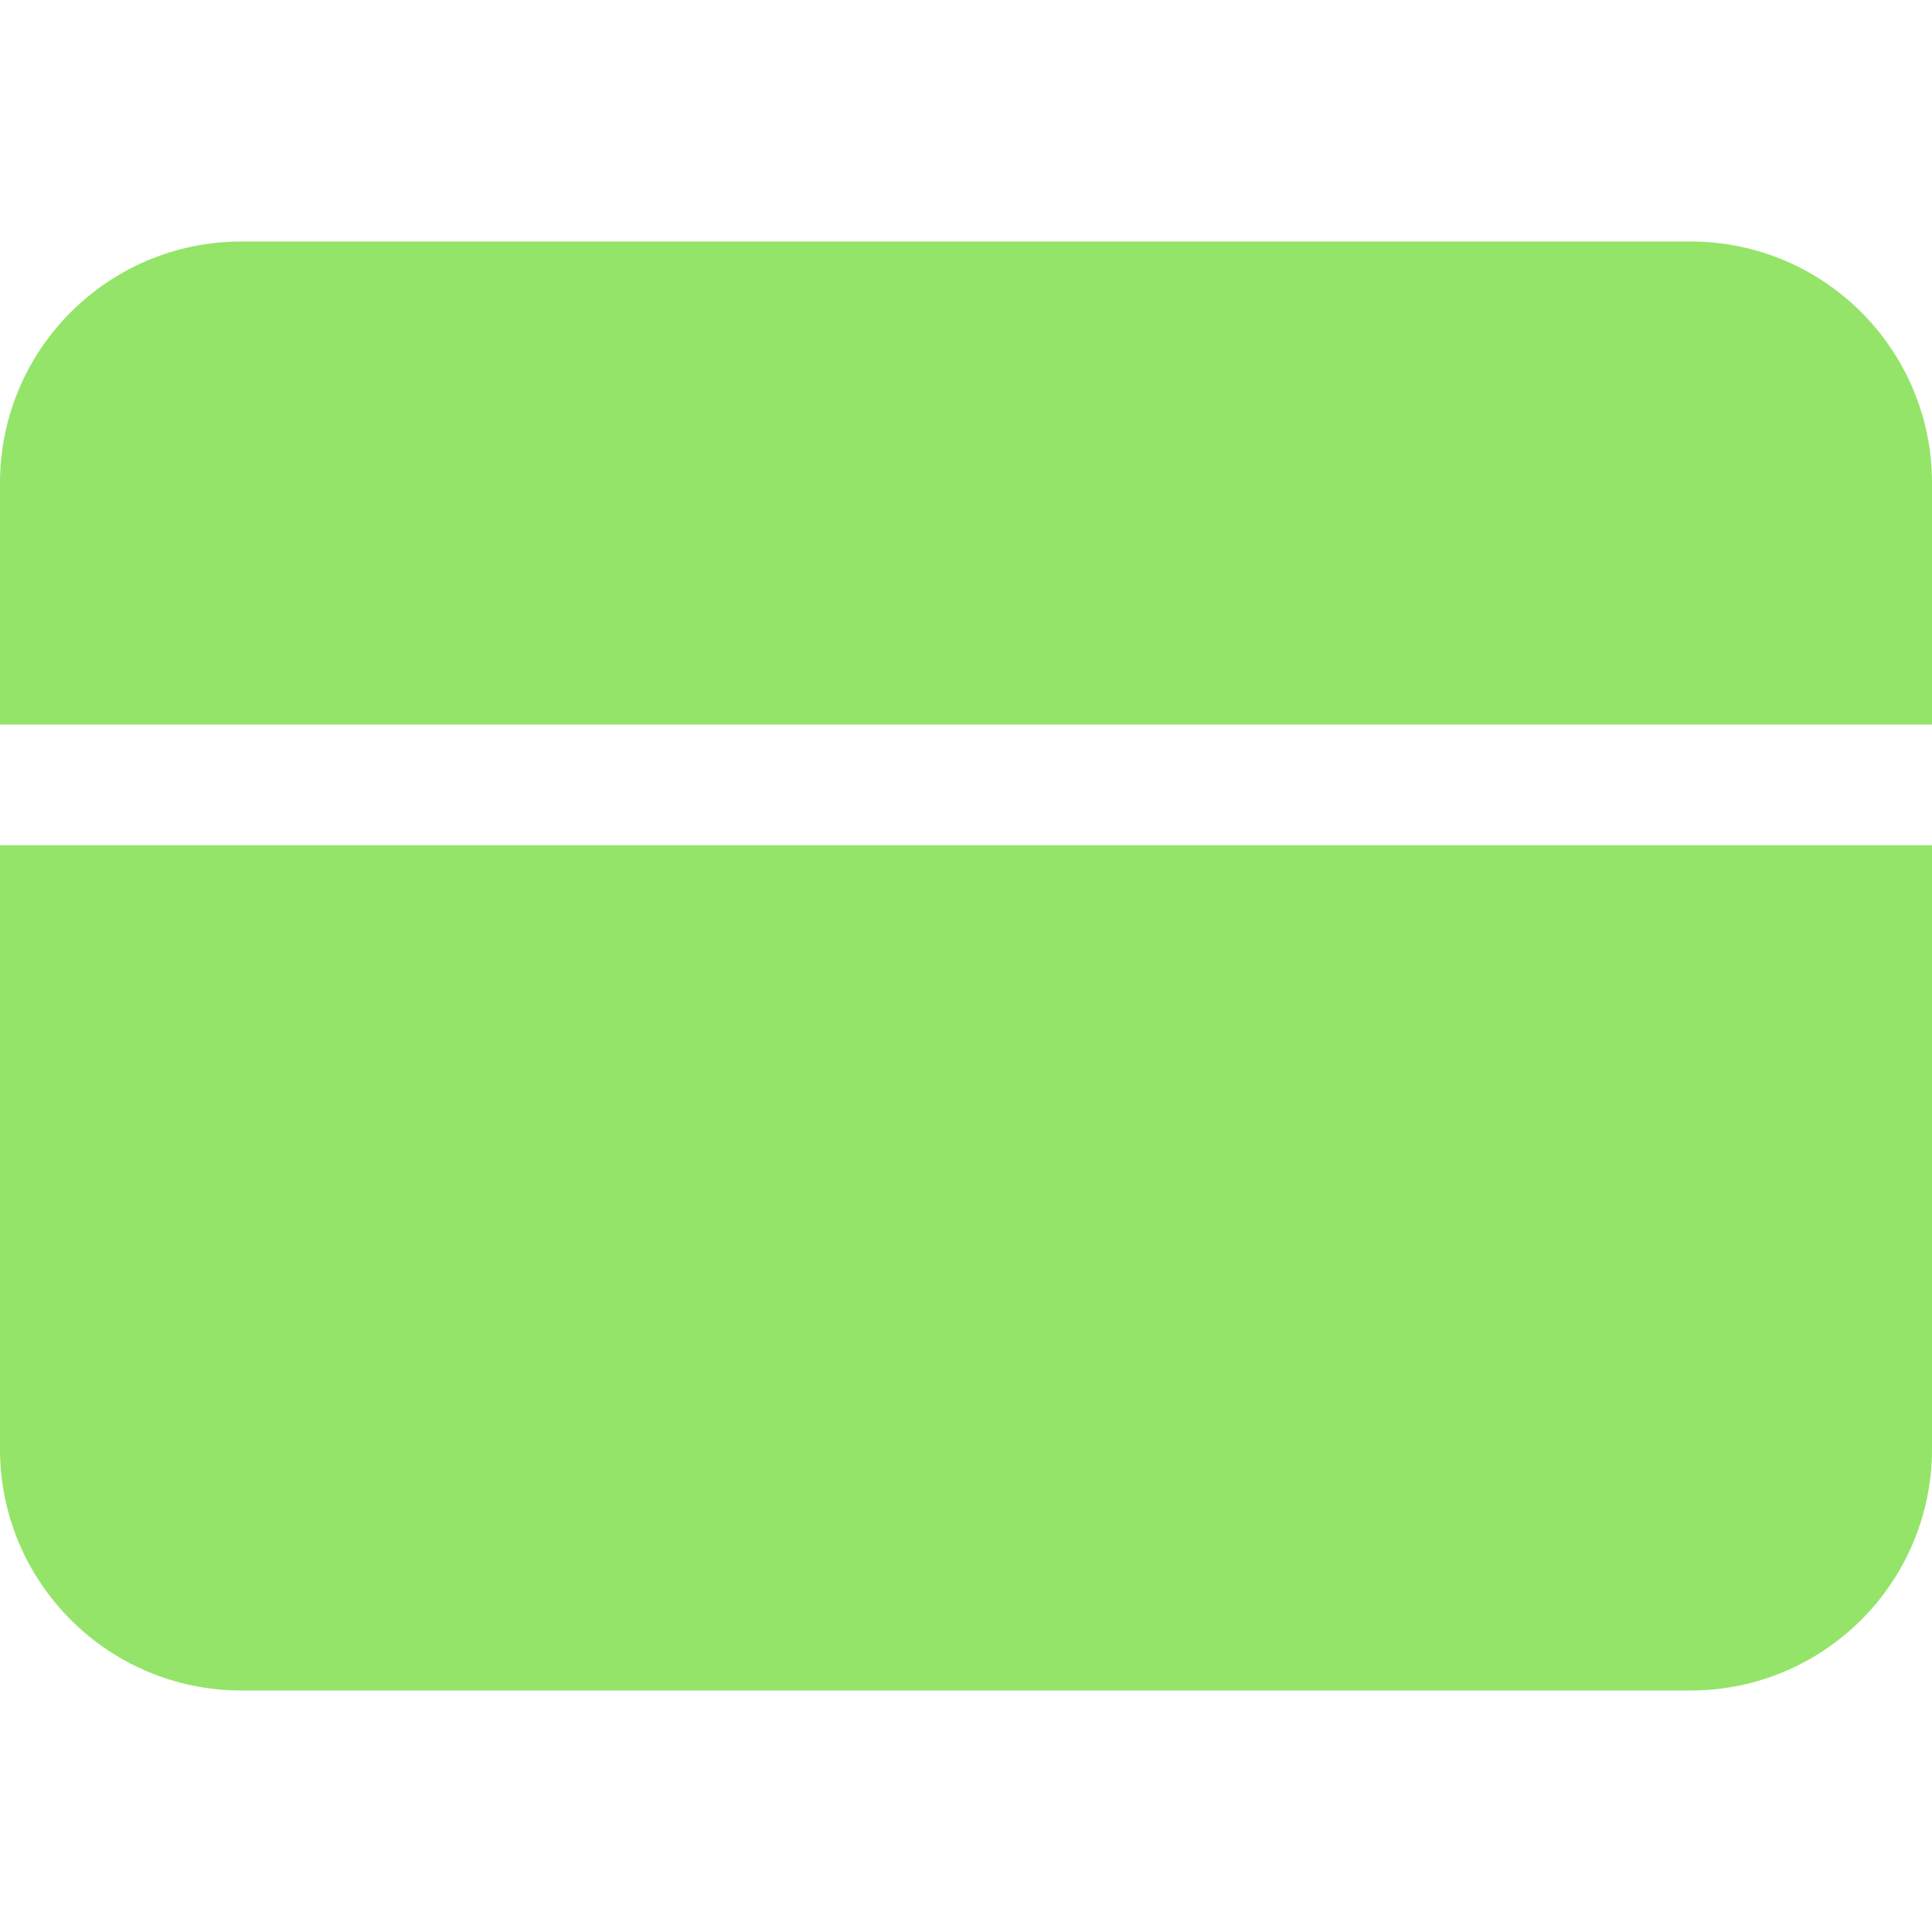
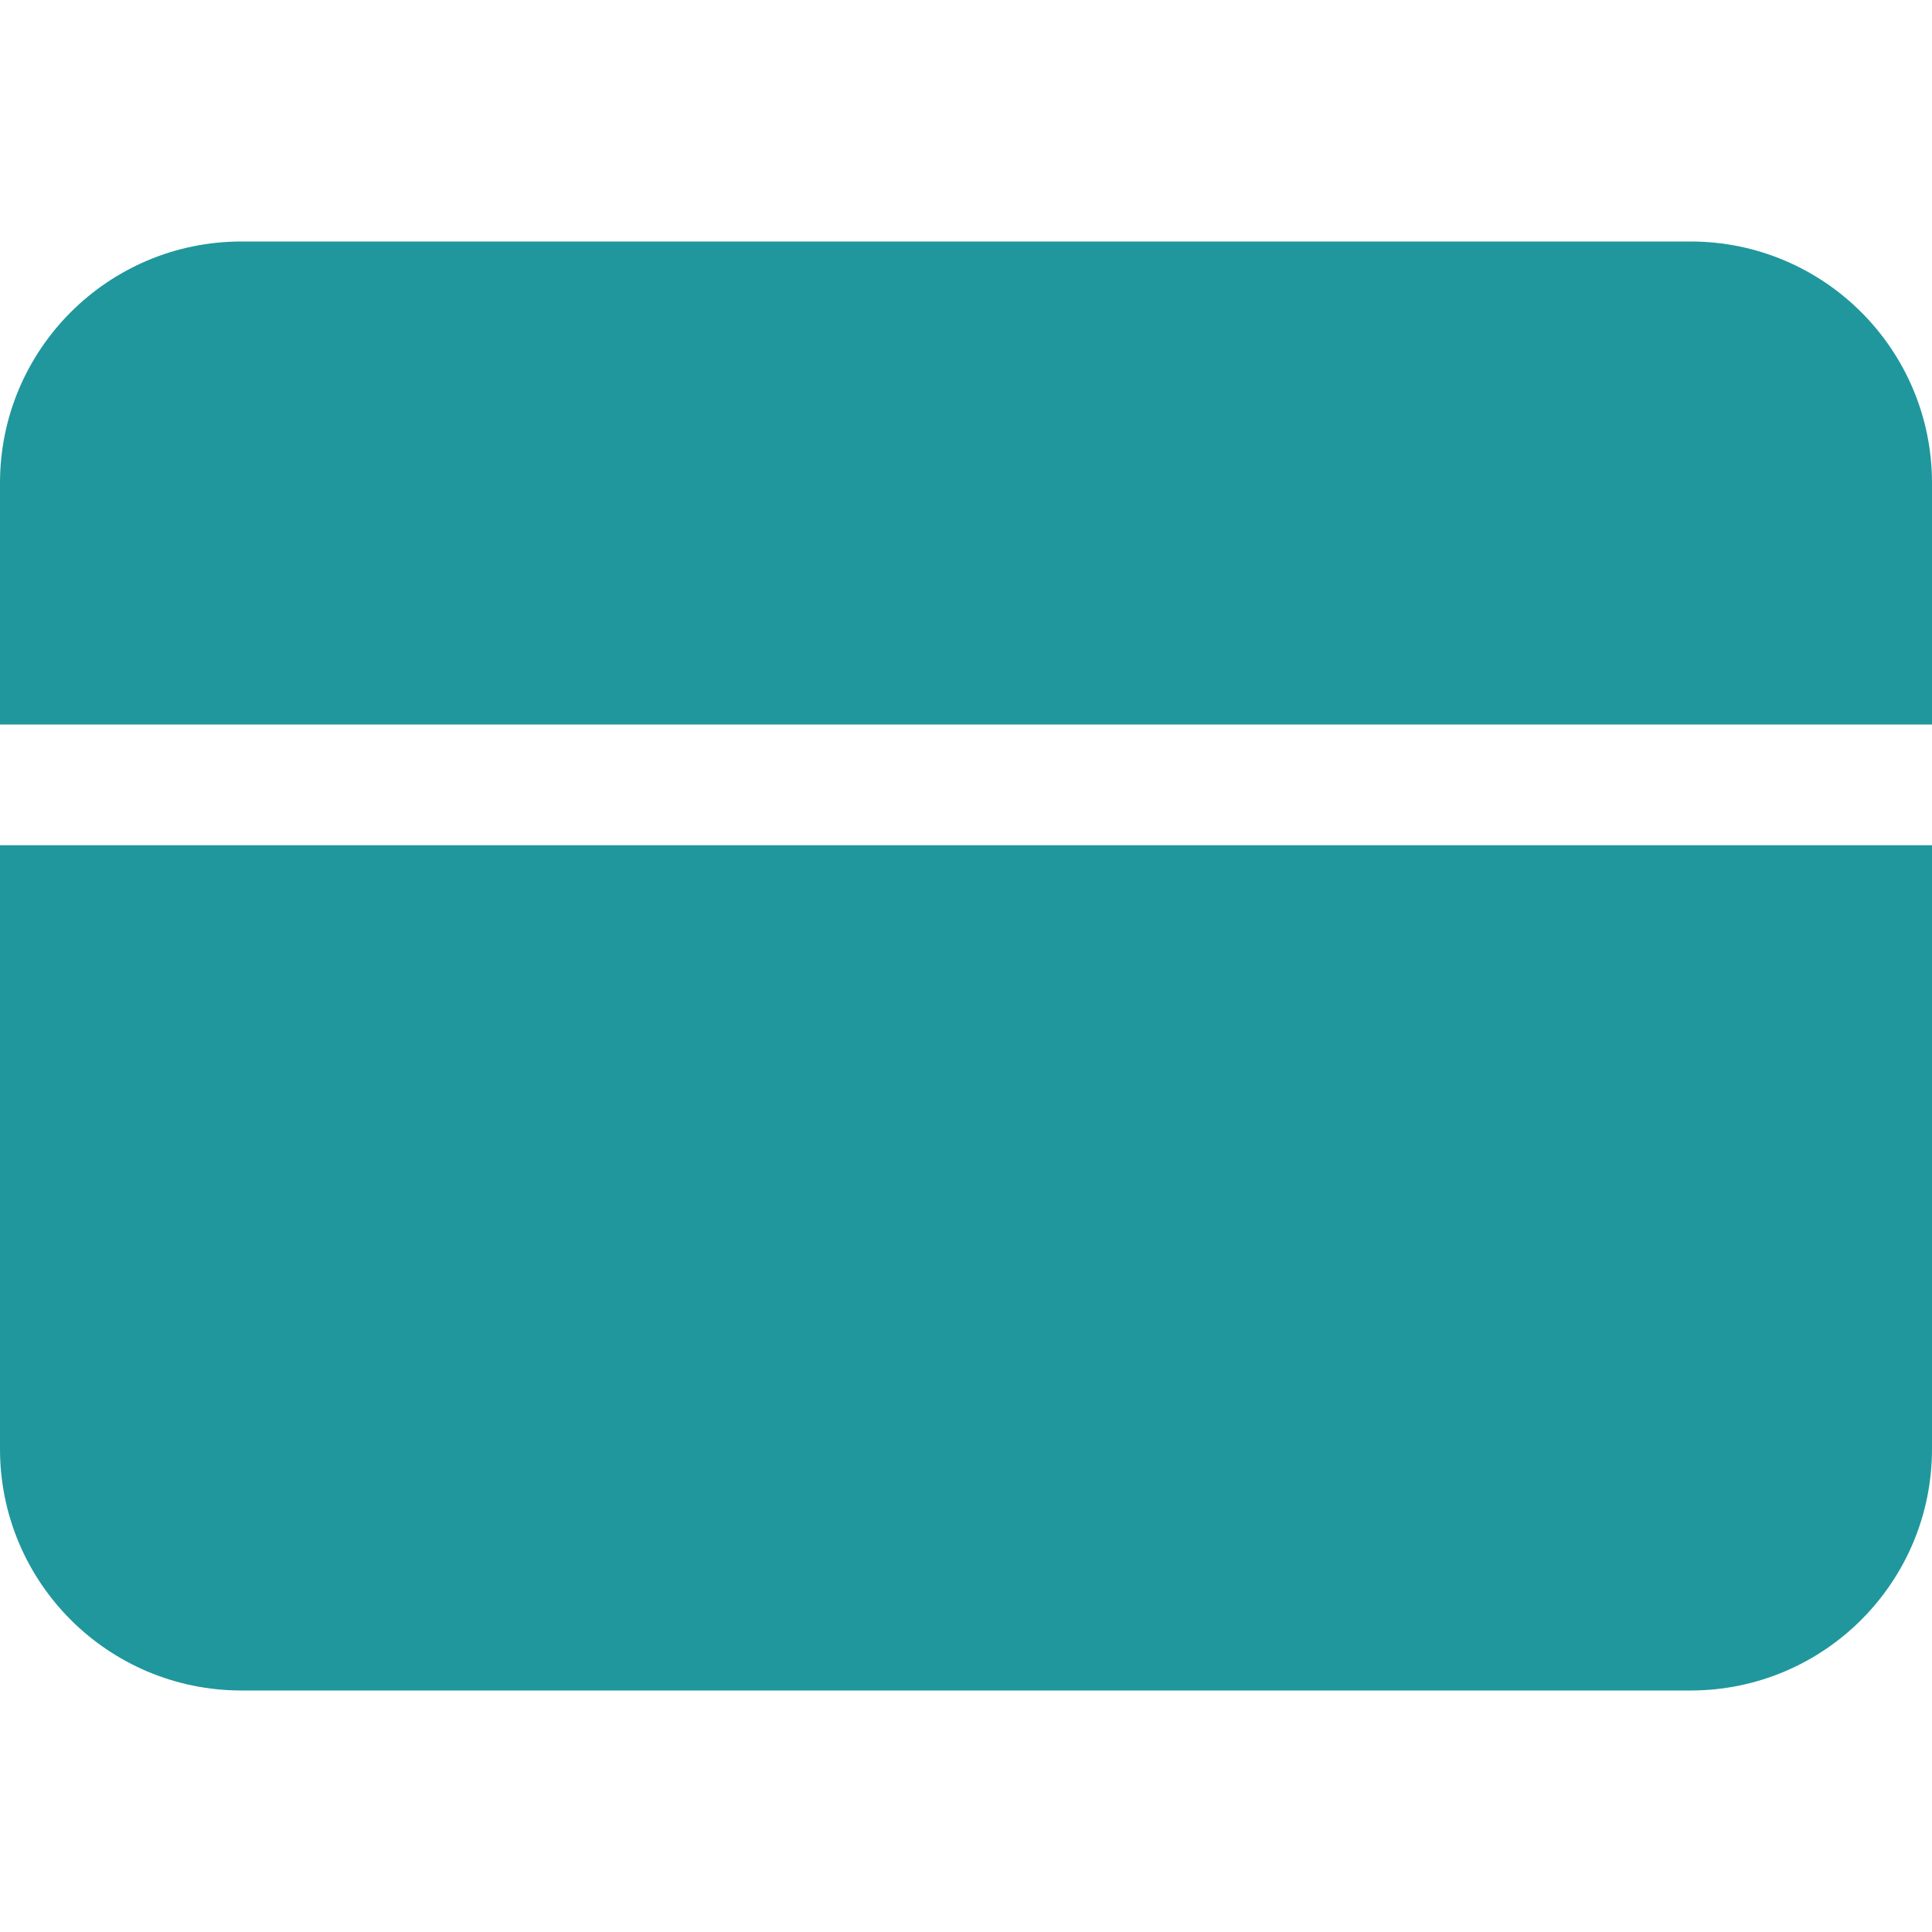
<svg xmlns="http://www.w3.org/2000/svg" width="16" height="16" viewBox="0 0 16 16" fill="none">
-   <path d="M0 12C0 13.105 0.895 14 2 14H14C15.105 14 16 13.105 16 12V7H0V12Z" fill="#94e469" />
-   <path d="M14 2H2C0.895 2 0 2.895 0 4V6H16V4C16 2.895 15.105 2 14 2Z" fill="#94e469" />
+   <path d="M0 12C0 13.105 0.895 14 2 14H14C15.105 14 16 13.105 16 12V7H0V12Z" fill="#20979d" />
+   <path d="M14 2H2C0.895 2 0 2.895 0 4V6H16V4C16 2.895 15.105 2 14 2Z" fill="#20979d" />
</svg>
